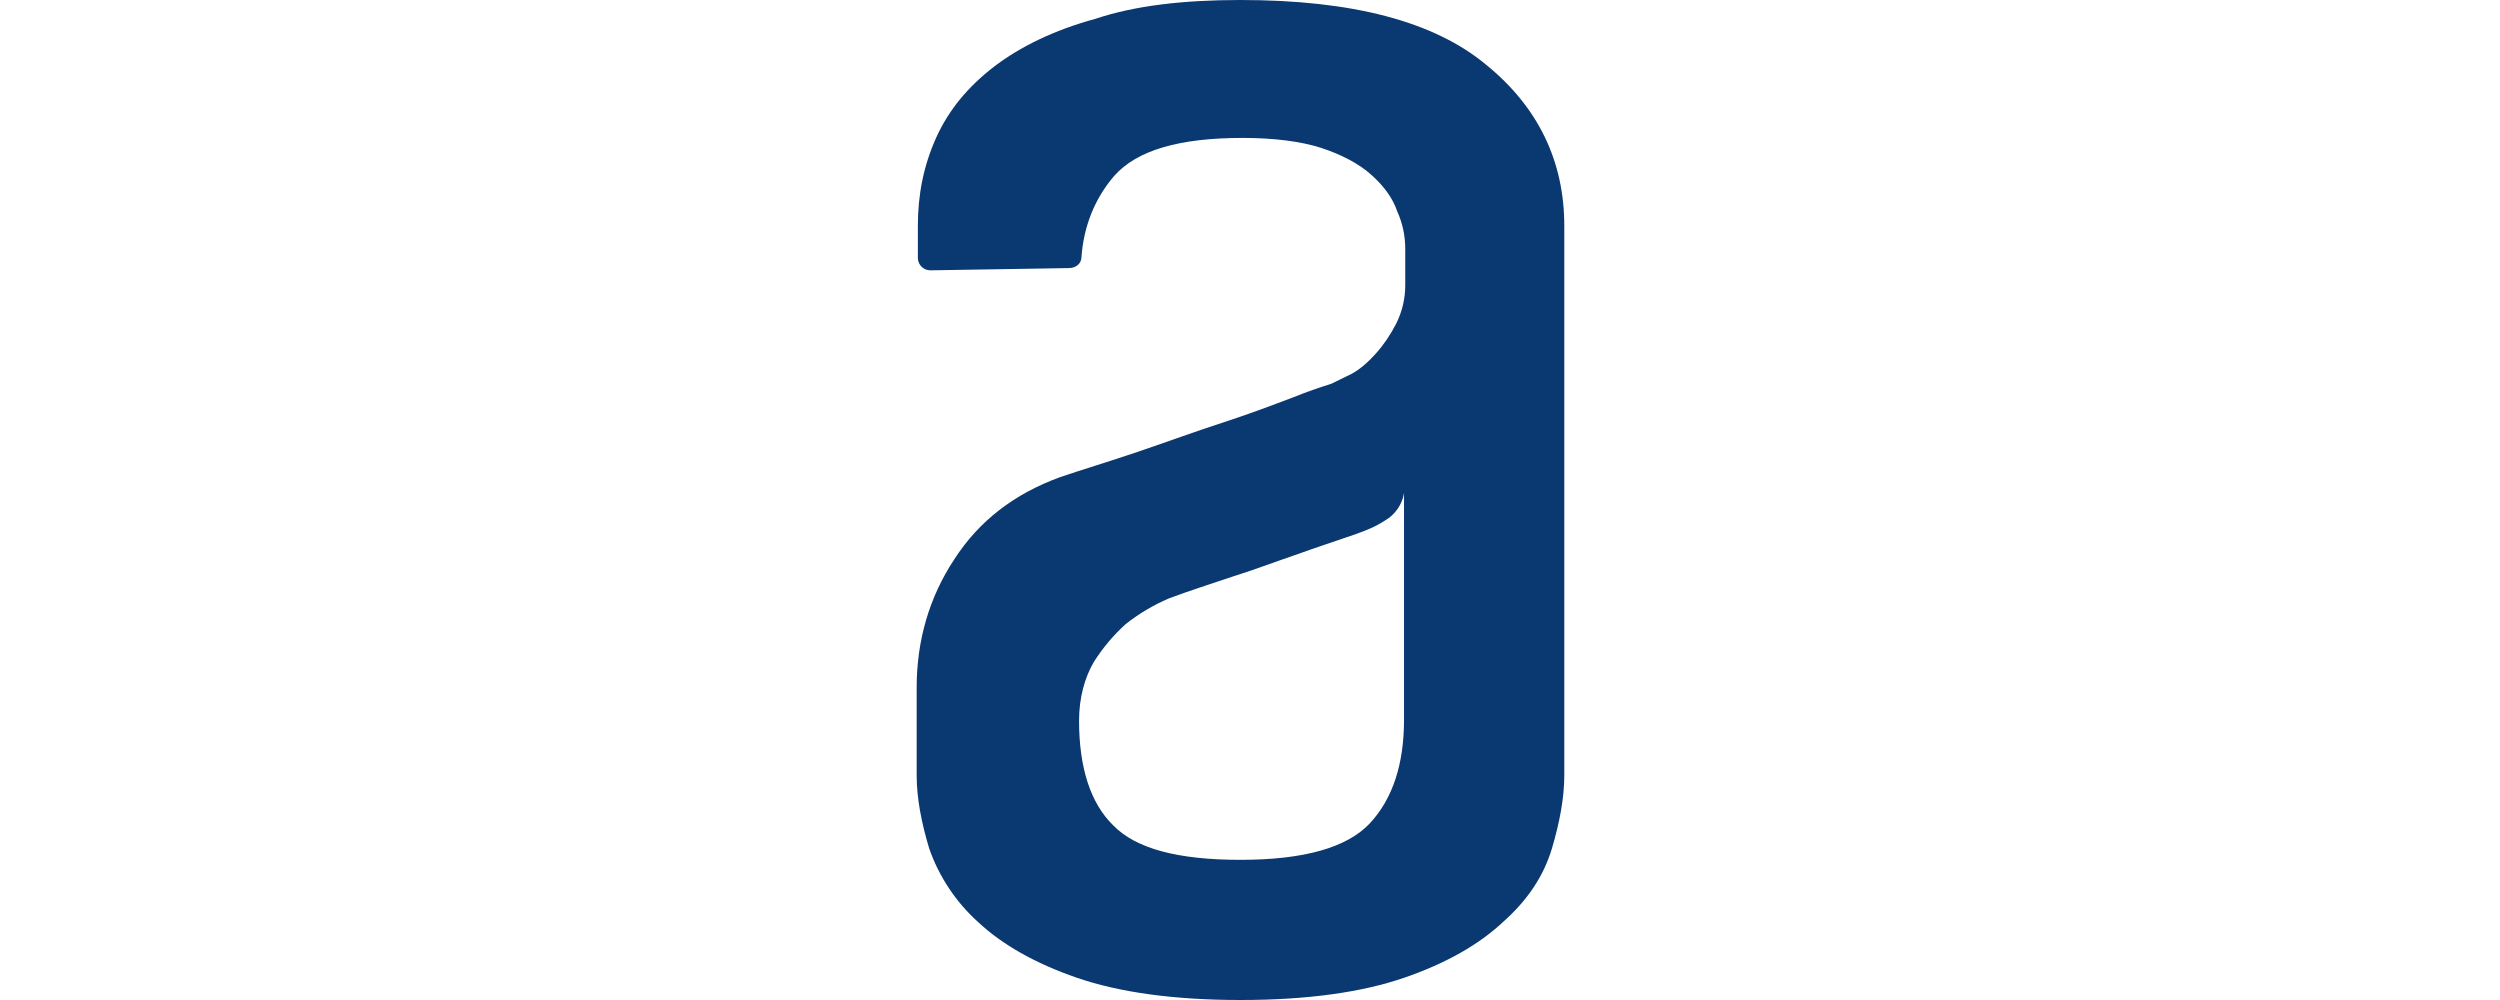
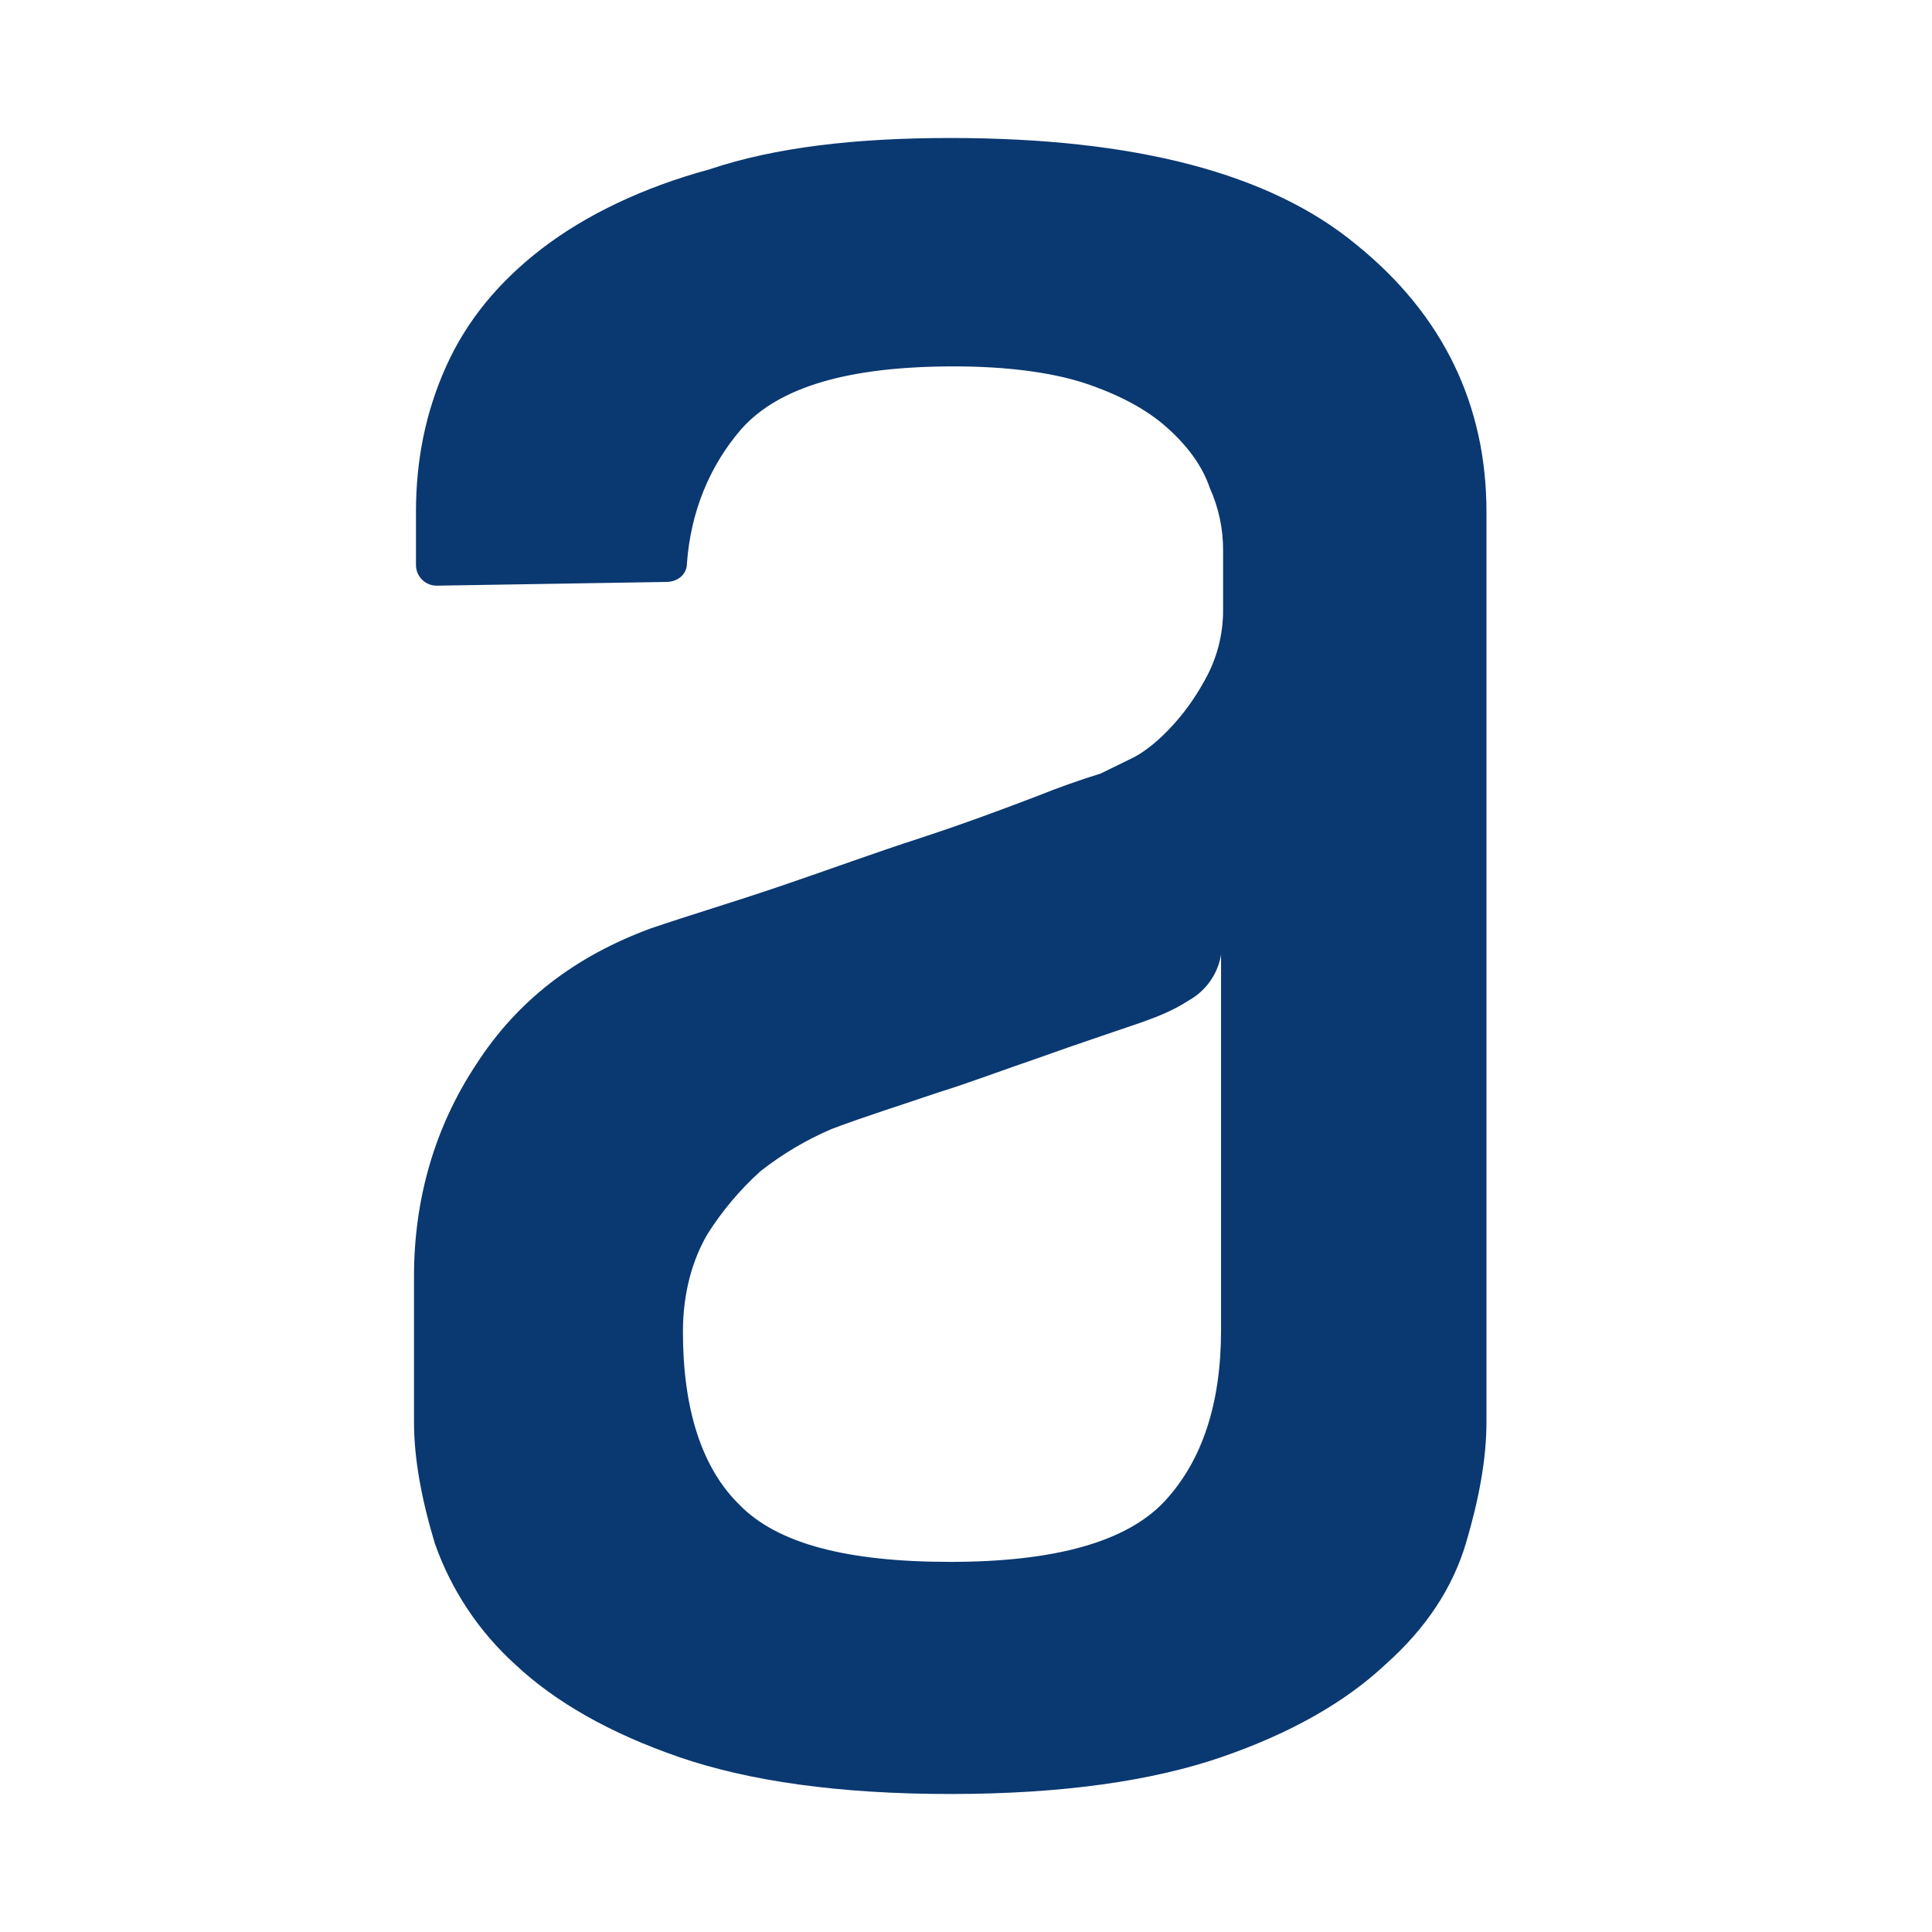
- <svg xmlns="http://www.w3.org/2000/svg" width="120" height="48" viewBox="0 0 120 48" fill="none">
-   <path fill-rule="evenodd" clip-rule="evenodd" d="M67.396 23.653C67.352 23.931 67.247 24.196 67.086 24.427C66.926 24.659 66.715 24.851 66.47 24.99C65.977 25.309 65.545 25.468 65.108 25.627C64.177 25.949 63.197 26.27 62.161 26.643C61.069 27.016 60.089 27.389 59.215 27.659C58.125 28.031 57.089 28.353 56.104 28.725C55.363 29.043 54.667 29.456 54.035 29.954C53.446 30.488 52.932 31.098 52.507 31.77C52.07 32.515 51.795 33.477 51.795 34.597C51.795 36.842 52.34 38.549 53.433 39.616C54.523 40.74 56.544 41.272 59.539 41.272C62.593 41.272 64.665 40.686 65.761 39.511C66.848 38.336 67.393 36.683 67.393 34.549V23.653H67.396ZM59.541 0C64.889 0 68.815 1.016 71.322 3.098C73.831 5.129 75.086 7.741 75.086 10.837V37.215C75.086 38.282 74.87 39.457 74.489 40.737C74.103 42.023 73.343 43.195 72.142 44.259C70.998 45.331 69.417 46.239 67.398 46.933C65.38 47.627 62.763 48 59.544 48C56.33 48 53.708 47.627 51.692 46.933C49.677 46.239 48.093 45.331 46.949 44.259C45.885 43.3 45.078 42.089 44.604 40.737C44.218 39.459 44 38.284 44 37.217V33.001C44 30.756 44.599 28.674 45.8 26.856C47 24.99 48.689 23.709 50.872 22.907C51.962 22.535 53.217 22.162 54.633 21.681C56.053 21.198 57.359 20.717 58.67 20.293C59.981 19.863 61.125 19.434 62.105 19.059C62.696 18.822 63.296 18.609 63.904 18.421L64.887 17.94C65.272 17.727 65.65 17.405 66.033 16.979C66.414 16.555 66.74 16.074 67.015 15.539C67.306 14.96 67.456 14.32 67.452 13.672V11.963C67.456 11.336 67.325 10.716 67.067 10.145C66.851 9.502 66.414 8.916 65.815 8.384C65.216 7.849 64.395 7.422 63.416 7.098C62.434 6.782 61.128 6.62 59.652 6.62C56.598 6.62 54.58 7.212 53.489 8.435C52.564 9.505 52.019 10.839 51.911 12.333C51.911 12.654 51.638 12.868 51.309 12.868L44.658 12.976C44.5 12.976 44.348 12.915 44.236 12.804C44.123 12.693 44.059 12.542 44.057 12.384V10.842C44.057 9.343 44.332 7.955 44.931 6.62C45.532 5.283 46.46 4.165 47.712 3.201C48.967 2.242 50.605 1.442 52.566 0.908C54.477 0.265 56.821 0 59.547 0H59.541Z" fill="#0A3871" />
+ <svg xmlns="http://www.w3.org/2000/svg" width="56" height="56" viewBox="0 0 56 56" fill="none">
+   <path fill-rule="evenodd" clip-rule="evenodd" d="M35.396 27.653C35.352 27.931 35.247 28.196 35.086 28.427C34.926 28.659 34.715 28.851 34.47 28.99C33.977 29.309 33.545 29.468 33.108 29.627C32.177 29.949 31.197 30.27 30.161 30.643C29.069 31.016 28.089 31.389 27.215 31.659C26.125 32.031 25.089 32.353 24.104 32.725C23.363 33.042 22.667 33.456 22.035 33.954C21.446 34.488 20.932 35.098 20.507 35.77C20.07 36.515 19.795 37.477 19.795 38.597C19.795 40.842 20.34 42.549 21.433 43.616C22.523 44.74 24.544 45.272 27.539 45.272C30.593 45.272 32.666 44.686 33.761 43.511C34.848 42.336 35.393 40.683 35.393 38.549V27.653H35.396ZM27.541 4C32.889 4 36.815 5.016 39.322 7.098C41.831 9.129 43.086 11.741 43.086 14.837V41.215C43.086 42.282 42.87 43.457 42.489 44.737C42.103 46.023 41.343 47.195 40.142 48.259C38.998 49.331 37.417 50.239 35.398 50.933C33.38 51.627 30.763 52 27.544 52C24.33 52 21.708 51.627 19.692 50.933C17.677 50.239 16.093 49.331 14.949 48.259C13.885 47.3 13.078 46.089 12.604 44.737C12.219 43.459 12 42.284 12 41.217V37.001C12 34.757 12.599 32.674 13.8 30.856C15 28.99 16.689 27.709 18.872 26.907C19.962 26.535 21.217 26.162 22.634 25.681C24.053 25.198 25.359 24.717 26.67 24.293C27.981 23.863 29.125 23.434 30.105 23.059C30.696 22.822 31.296 22.609 31.904 22.421L32.887 21.94C33.272 21.727 33.65 21.405 34.033 20.979C34.414 20.555 34.74 20.074 35.015 19.539C35.306 18.96 35.456 18.32 35.452 17.672V15.963C35.456 15.336 35.325 14.716 35.067 14.145C34.851 13.502 34.414 12.916 33.815 12.384C33.216 11.849 32.395 11.422 31.416 11.098C30.434 10.782 29.128 10.62 27.652 10.62C24.598 10.62 22.579 11.212 21.489 12.435C20.564 13.505 20.019 14.839 19.911 16.333C19.911 16.654 19.638 16.868 19.309 16.868L12.658 16.976C12.5 16.976 12.348 16.915 12.236 16.804C12.123 16.693 12.059 16.542 12.057 16.384V14.842C12.057 13.343 12.332 11.955 12.931 10.62C13.532 9.283 14.46 8.165 15.713 7.201C16.967 6.242 18.605 5.442 20.567 4.908C22.477 4.265 24.821 4 27.547 4H27.541Z" fill="#0A3871" />
</svg>
